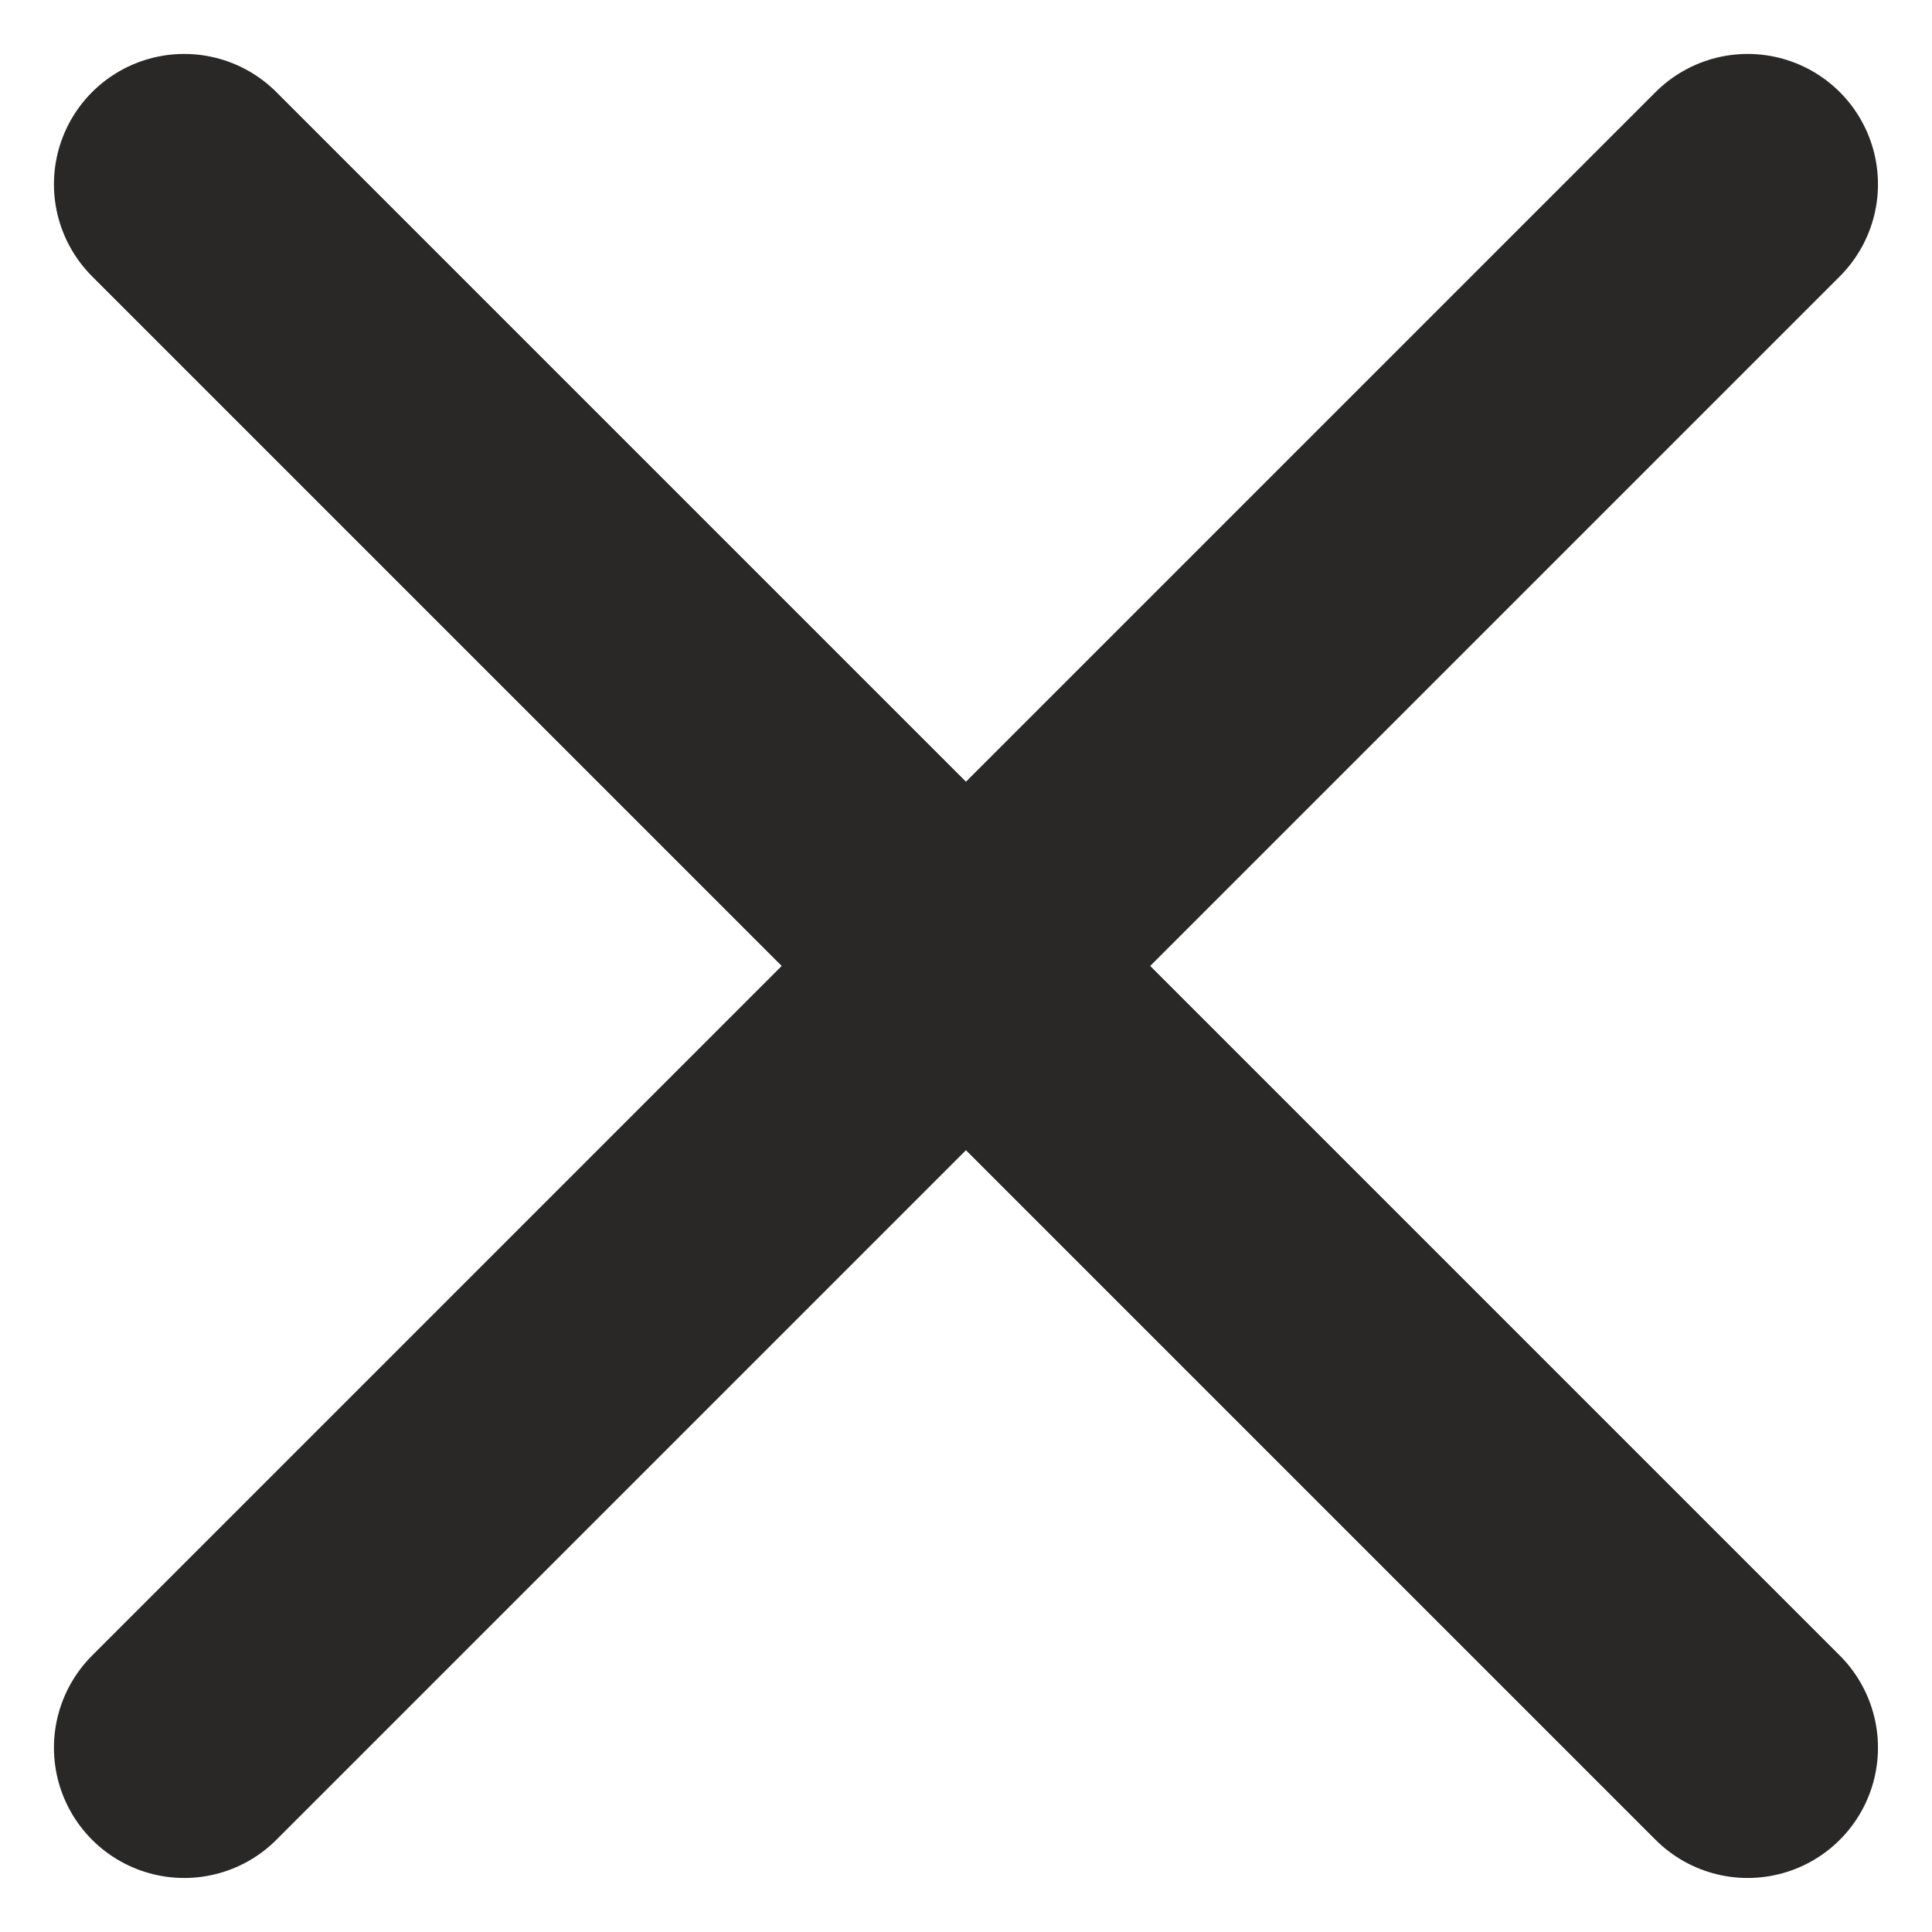
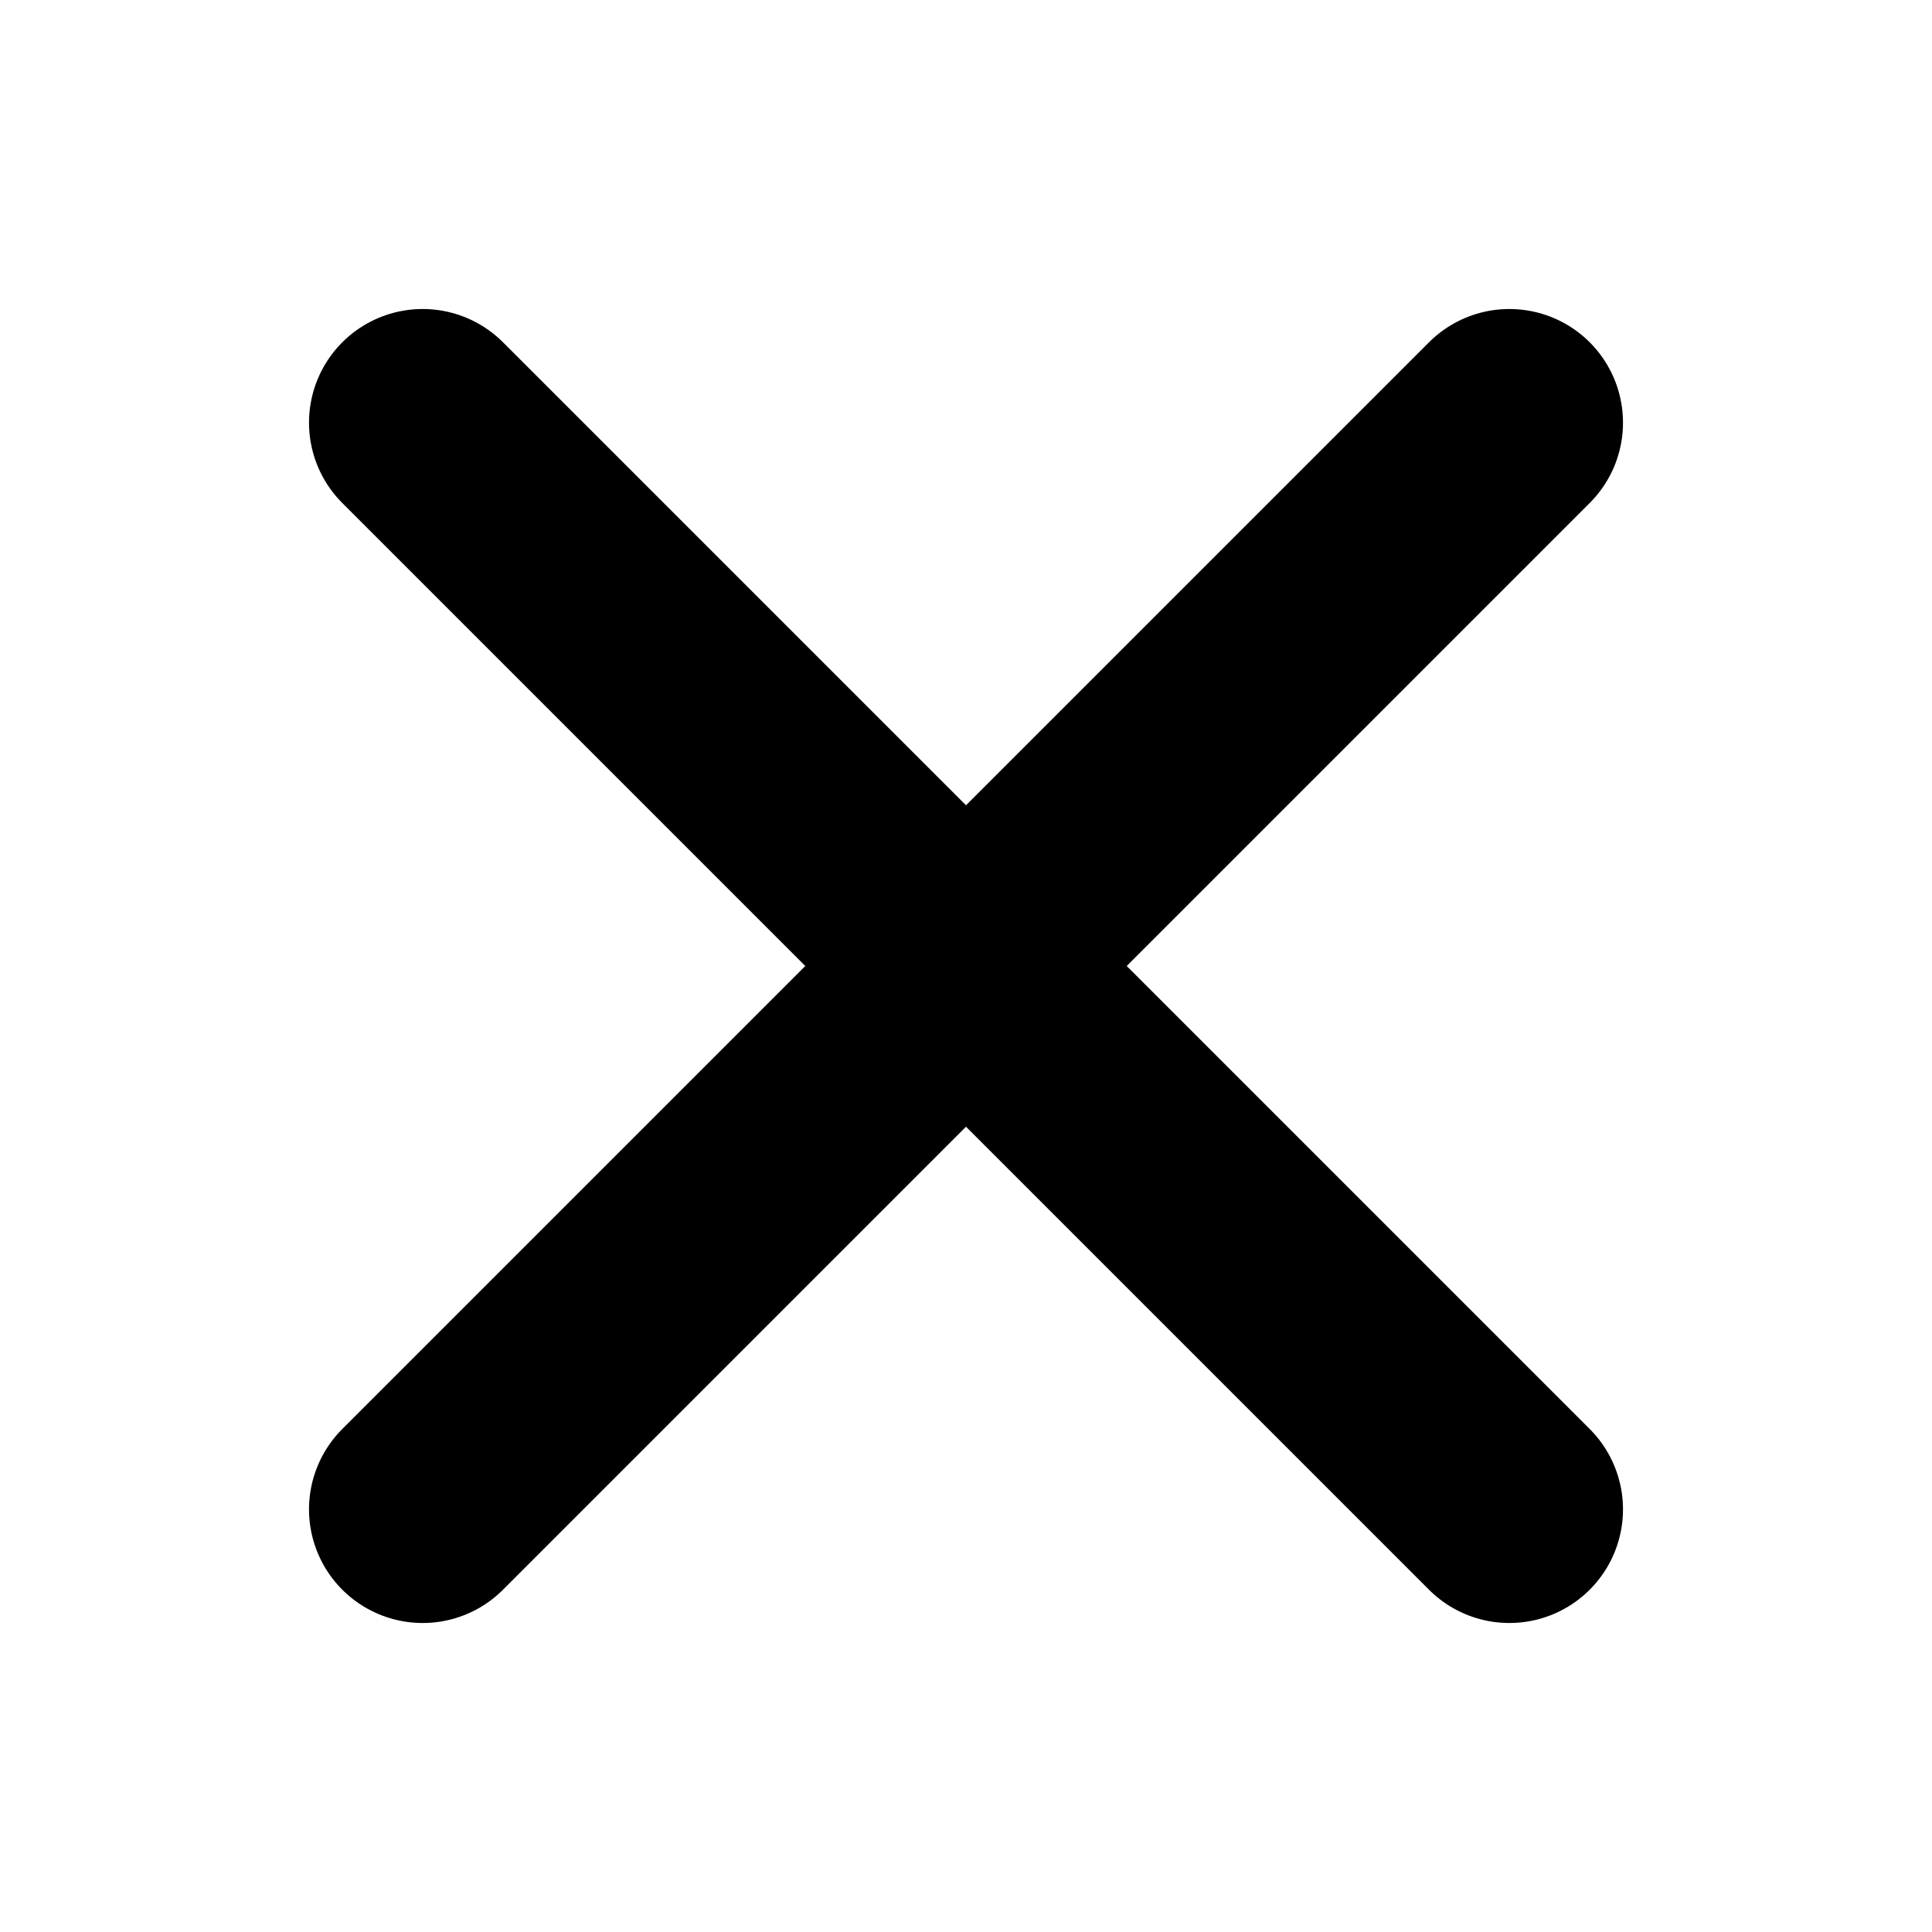
- <svg xmlns="http://www.w3.org/2000/svg" viewBox="0 0 22.243 22.243" width="22.243">
-   <g fill="none" stroke="#292826" stroke-linecap="round" stroke-width="3">
-     <path d="m2.121 2.121 18 18" />
-     <path d="m20.121 2.121-18 18" />
-   </g>
+ <svg xmlns="http://www.w3.org/2000/svg" width="17" height="17" viewBox="0 0 17 17" fill="none">
+   <path d="M13.281 3.719L3.719 13.281" stroke="black" stroke-width="2" stroke-linecap="round" stroke-linejoin="round" />
+   <path d="M13.281 13.281L3.719 3.719" stroke="black" stroke-width="2" stroke-linecap="round" stroke-linejoin="round" />
</svg>
